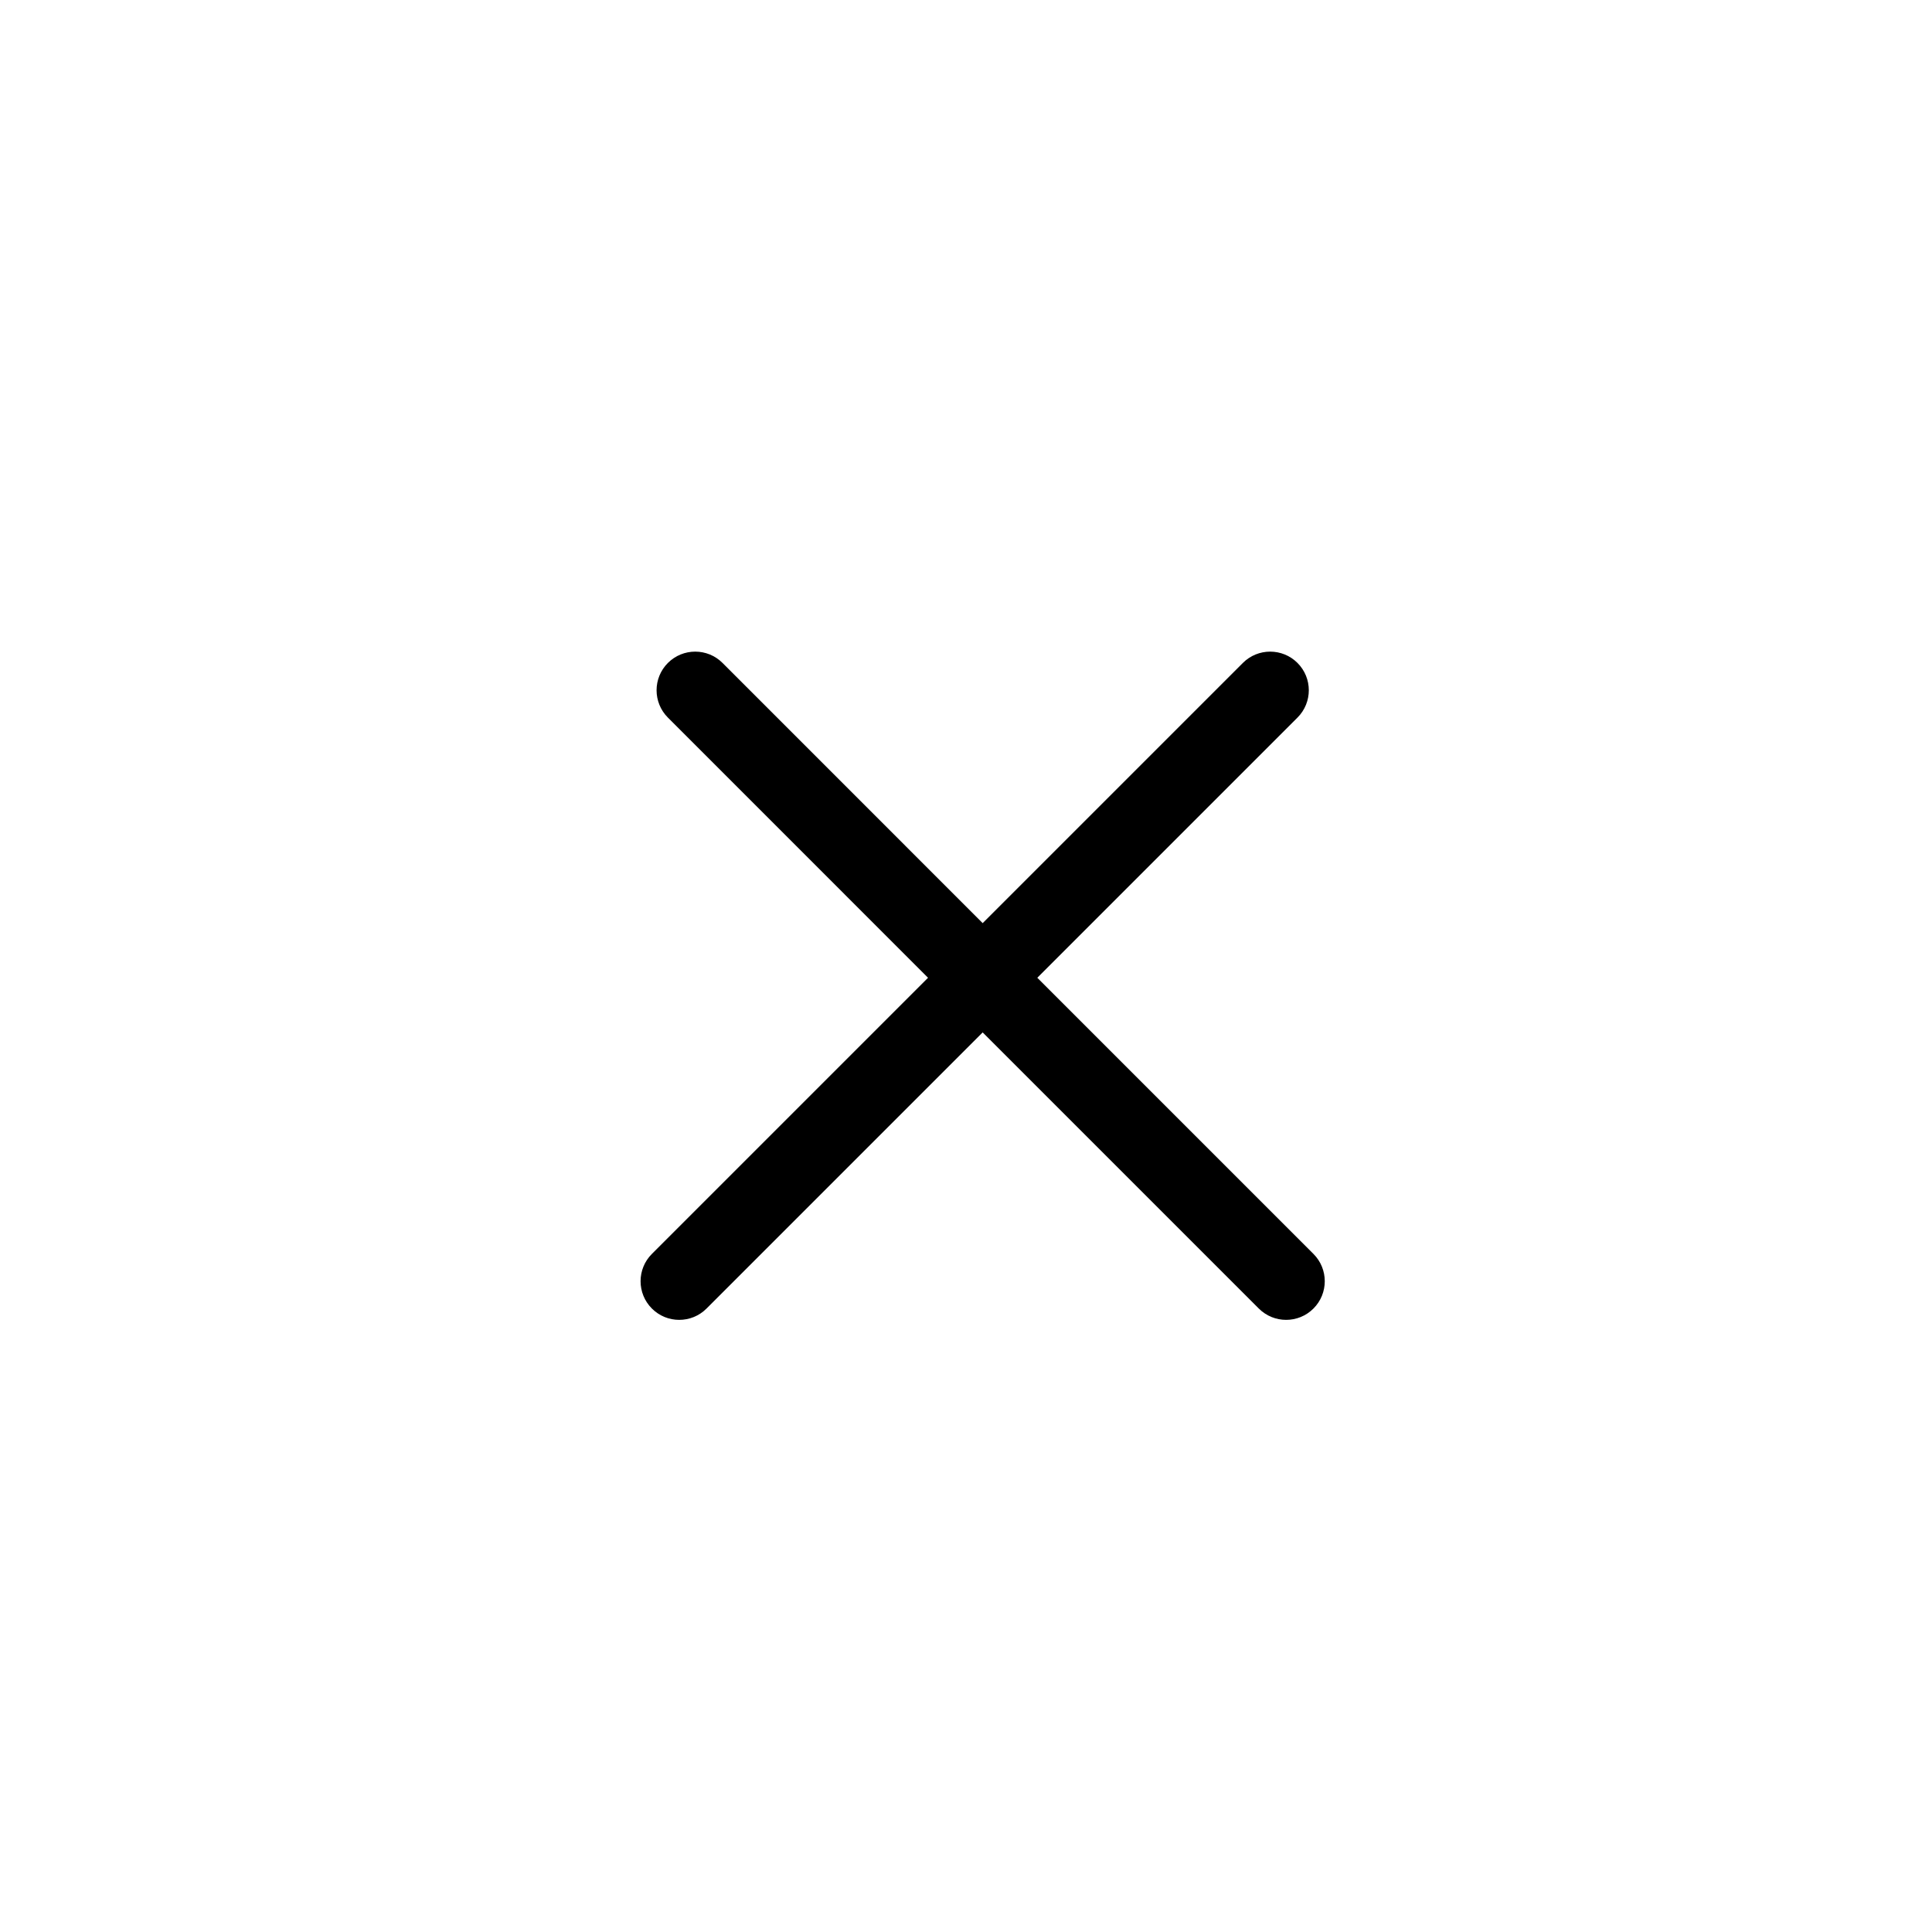
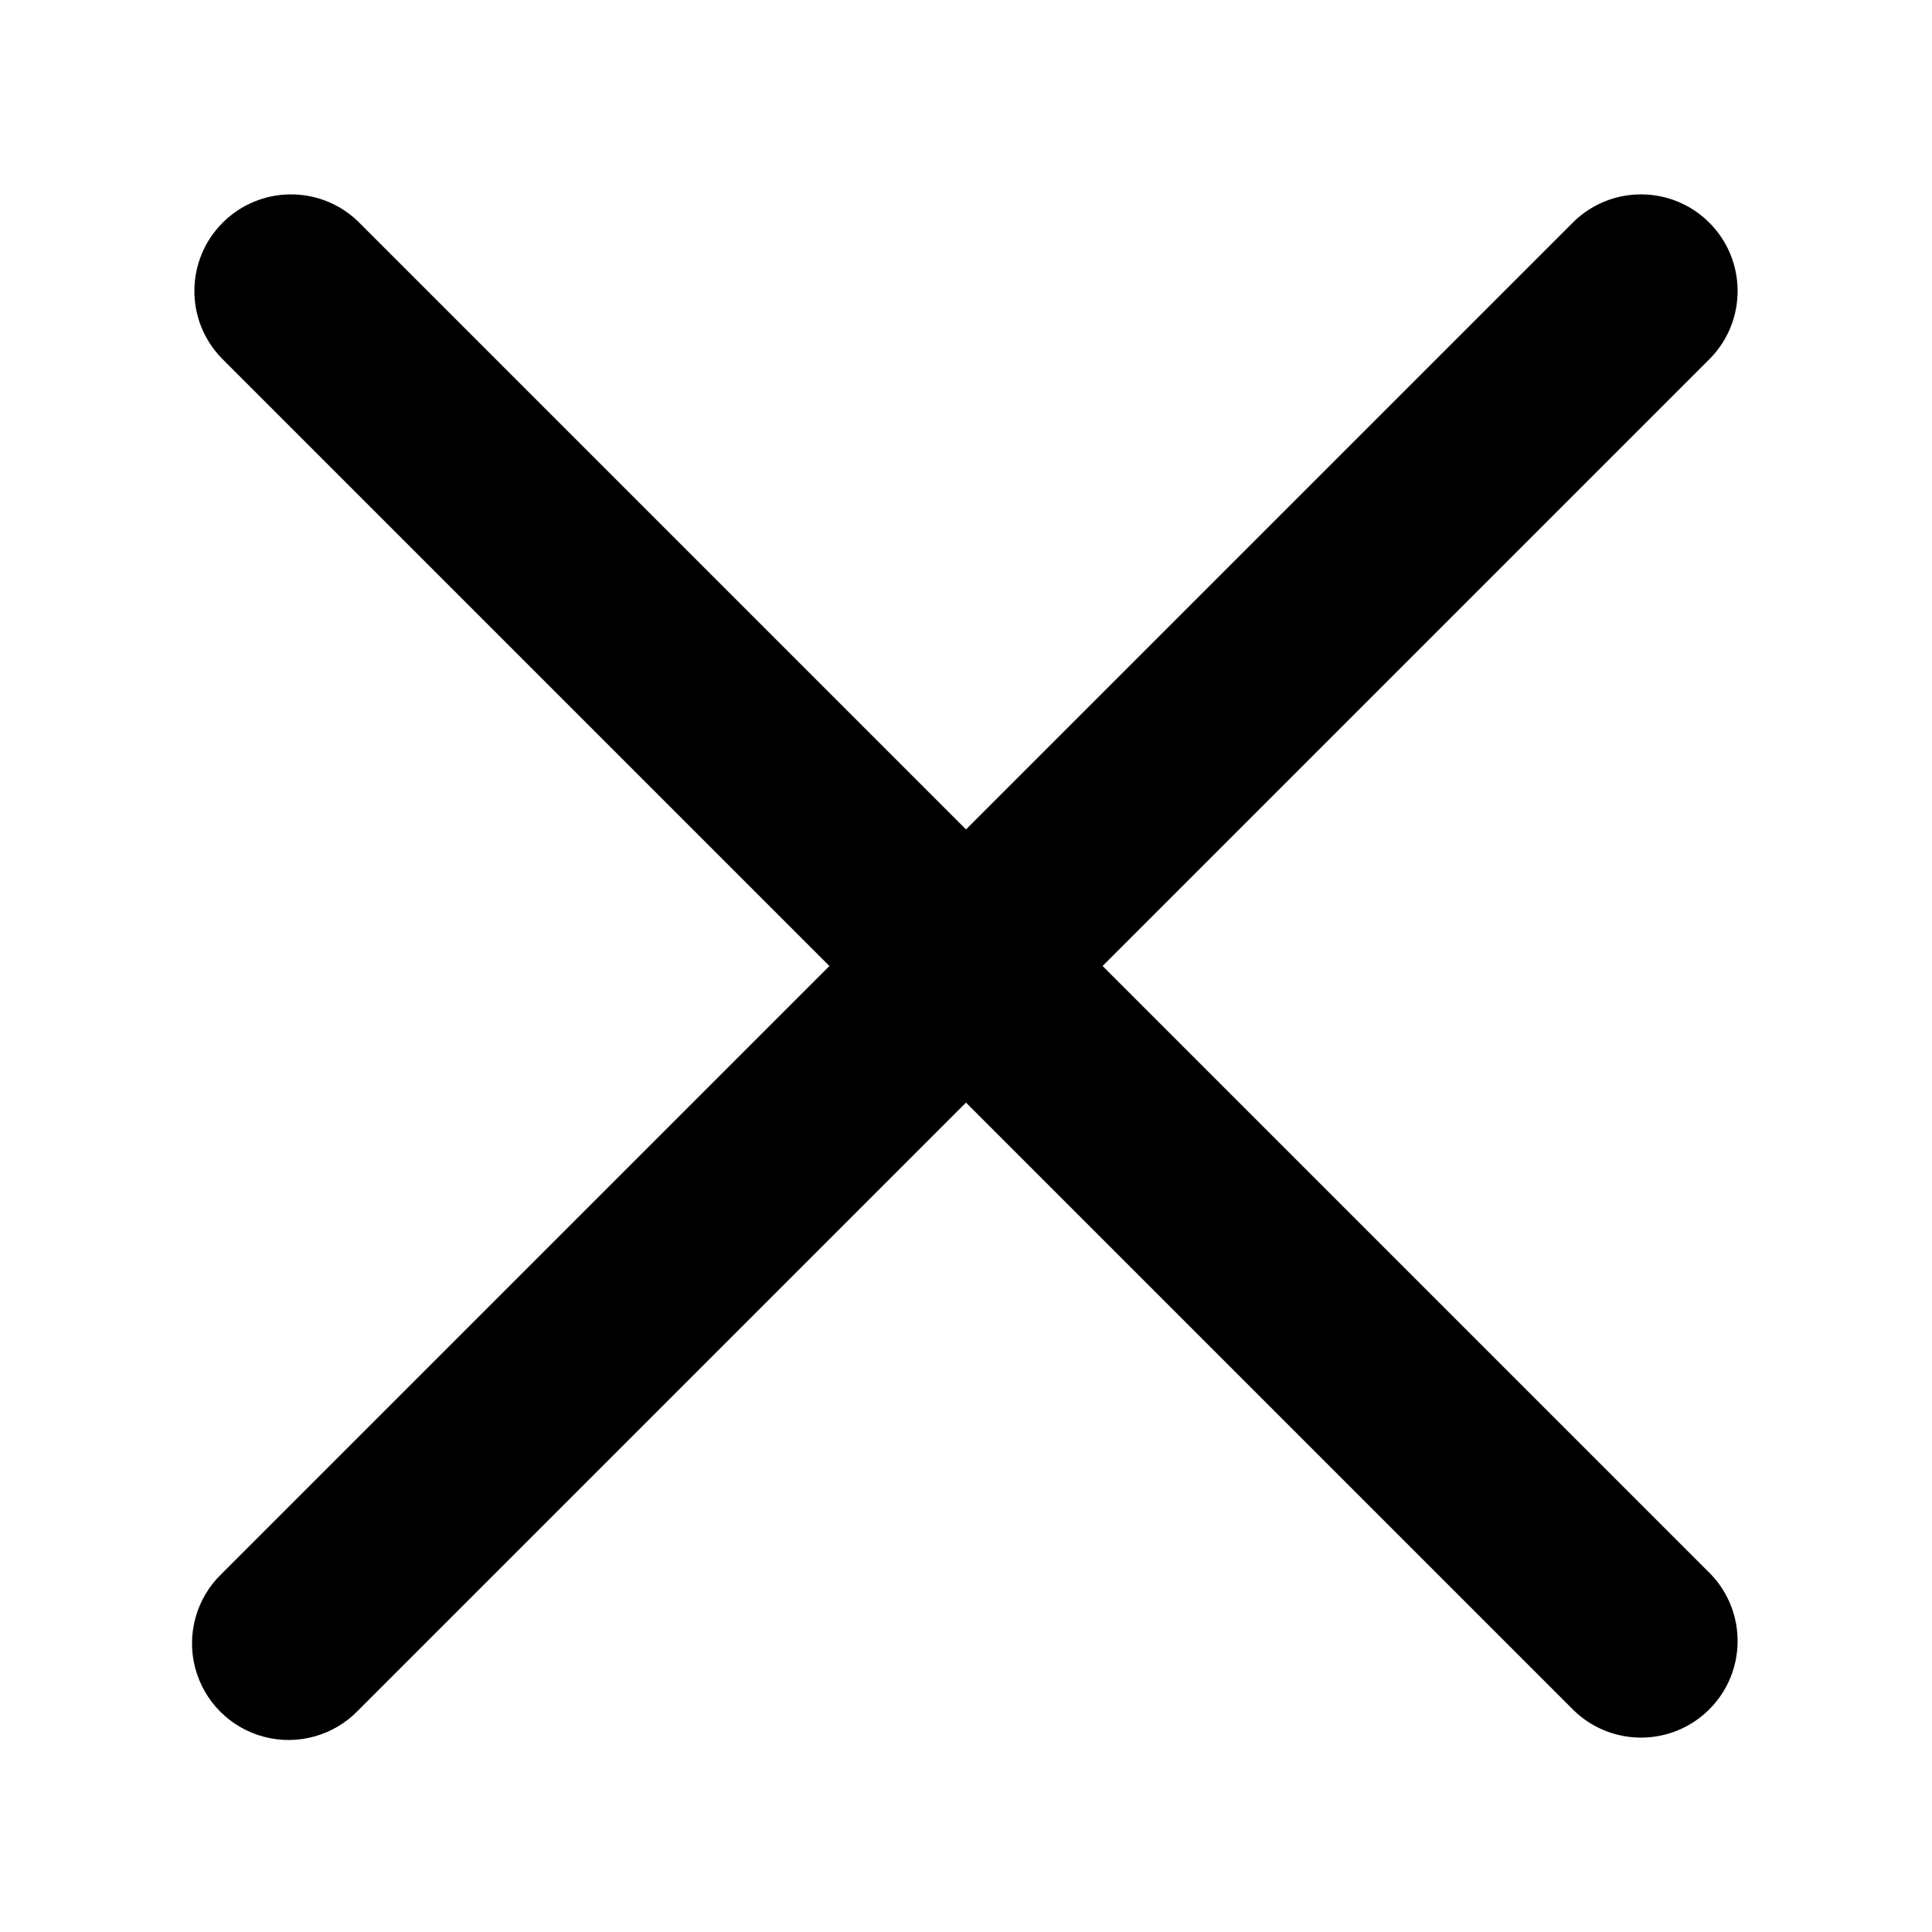
- <svg xmlns="http://www.w3.org/2000/svg" fill="currentColor" version="1.1" id="Layer_1" width="64px" height="64px" viewBox="0 0 100 100" enable-background="new 0 0 100 100" xml:space="preserve">
+ <svg xmlns="http://www.w3.org/2000/svg" width="64px" height="64px" viewBox="0 0 20 20" fill="currentColor">
  <g id="SVGRepo_bgCarrier" stroke-width="0" />
  <g id="SVGRepo_tracerCarrier" stroke-linecap="round" stroke-linejoin="round" />
  <g id="SVGRepo_iconCarrier">
-     <g>
-       <path d="M53.691,50.609l13.467-13.467c0.781-0.781,0.781-2.047,0-2.828c-0.78-0.781-2.048-0.781-2.828,0L50.863,47.781 L37.398,34.314c-0.78-0.781-2.047-0.781-2.828,0s-0.781,2.047,0,2.828l13.465,13.467L33.742,64.902 c-0.781,0.781-0.781,2.047,0,2.828c0.39,0.391,0.902,0.586,1.414,0.586s1.024-0.195,1.414-0.586l14.293-14.293L65.156,67.73 c0.391,0.391,0.902,0.586,1.414,0.586s1.023-0.195,1.414-0.586c0.781-0.781,0.781-2.047,0-2.828L53.691,50.609z" />
-     </g>
+     <path fill="currentColor" fill-rule="evenodd" d="M16.293 17.707a1 1 0 001.414-1.414L11.414 10l6.293-6.293a1 1 0 00-1.414-1.414L10 8.586 3.707 2.293a1 1 0 00-1.414 1.414L8.586 10l-6.293 6.293a1 1 0 101.414 1.414L10 11.414l6.293 6.293z" />
  </g>
</svg>
